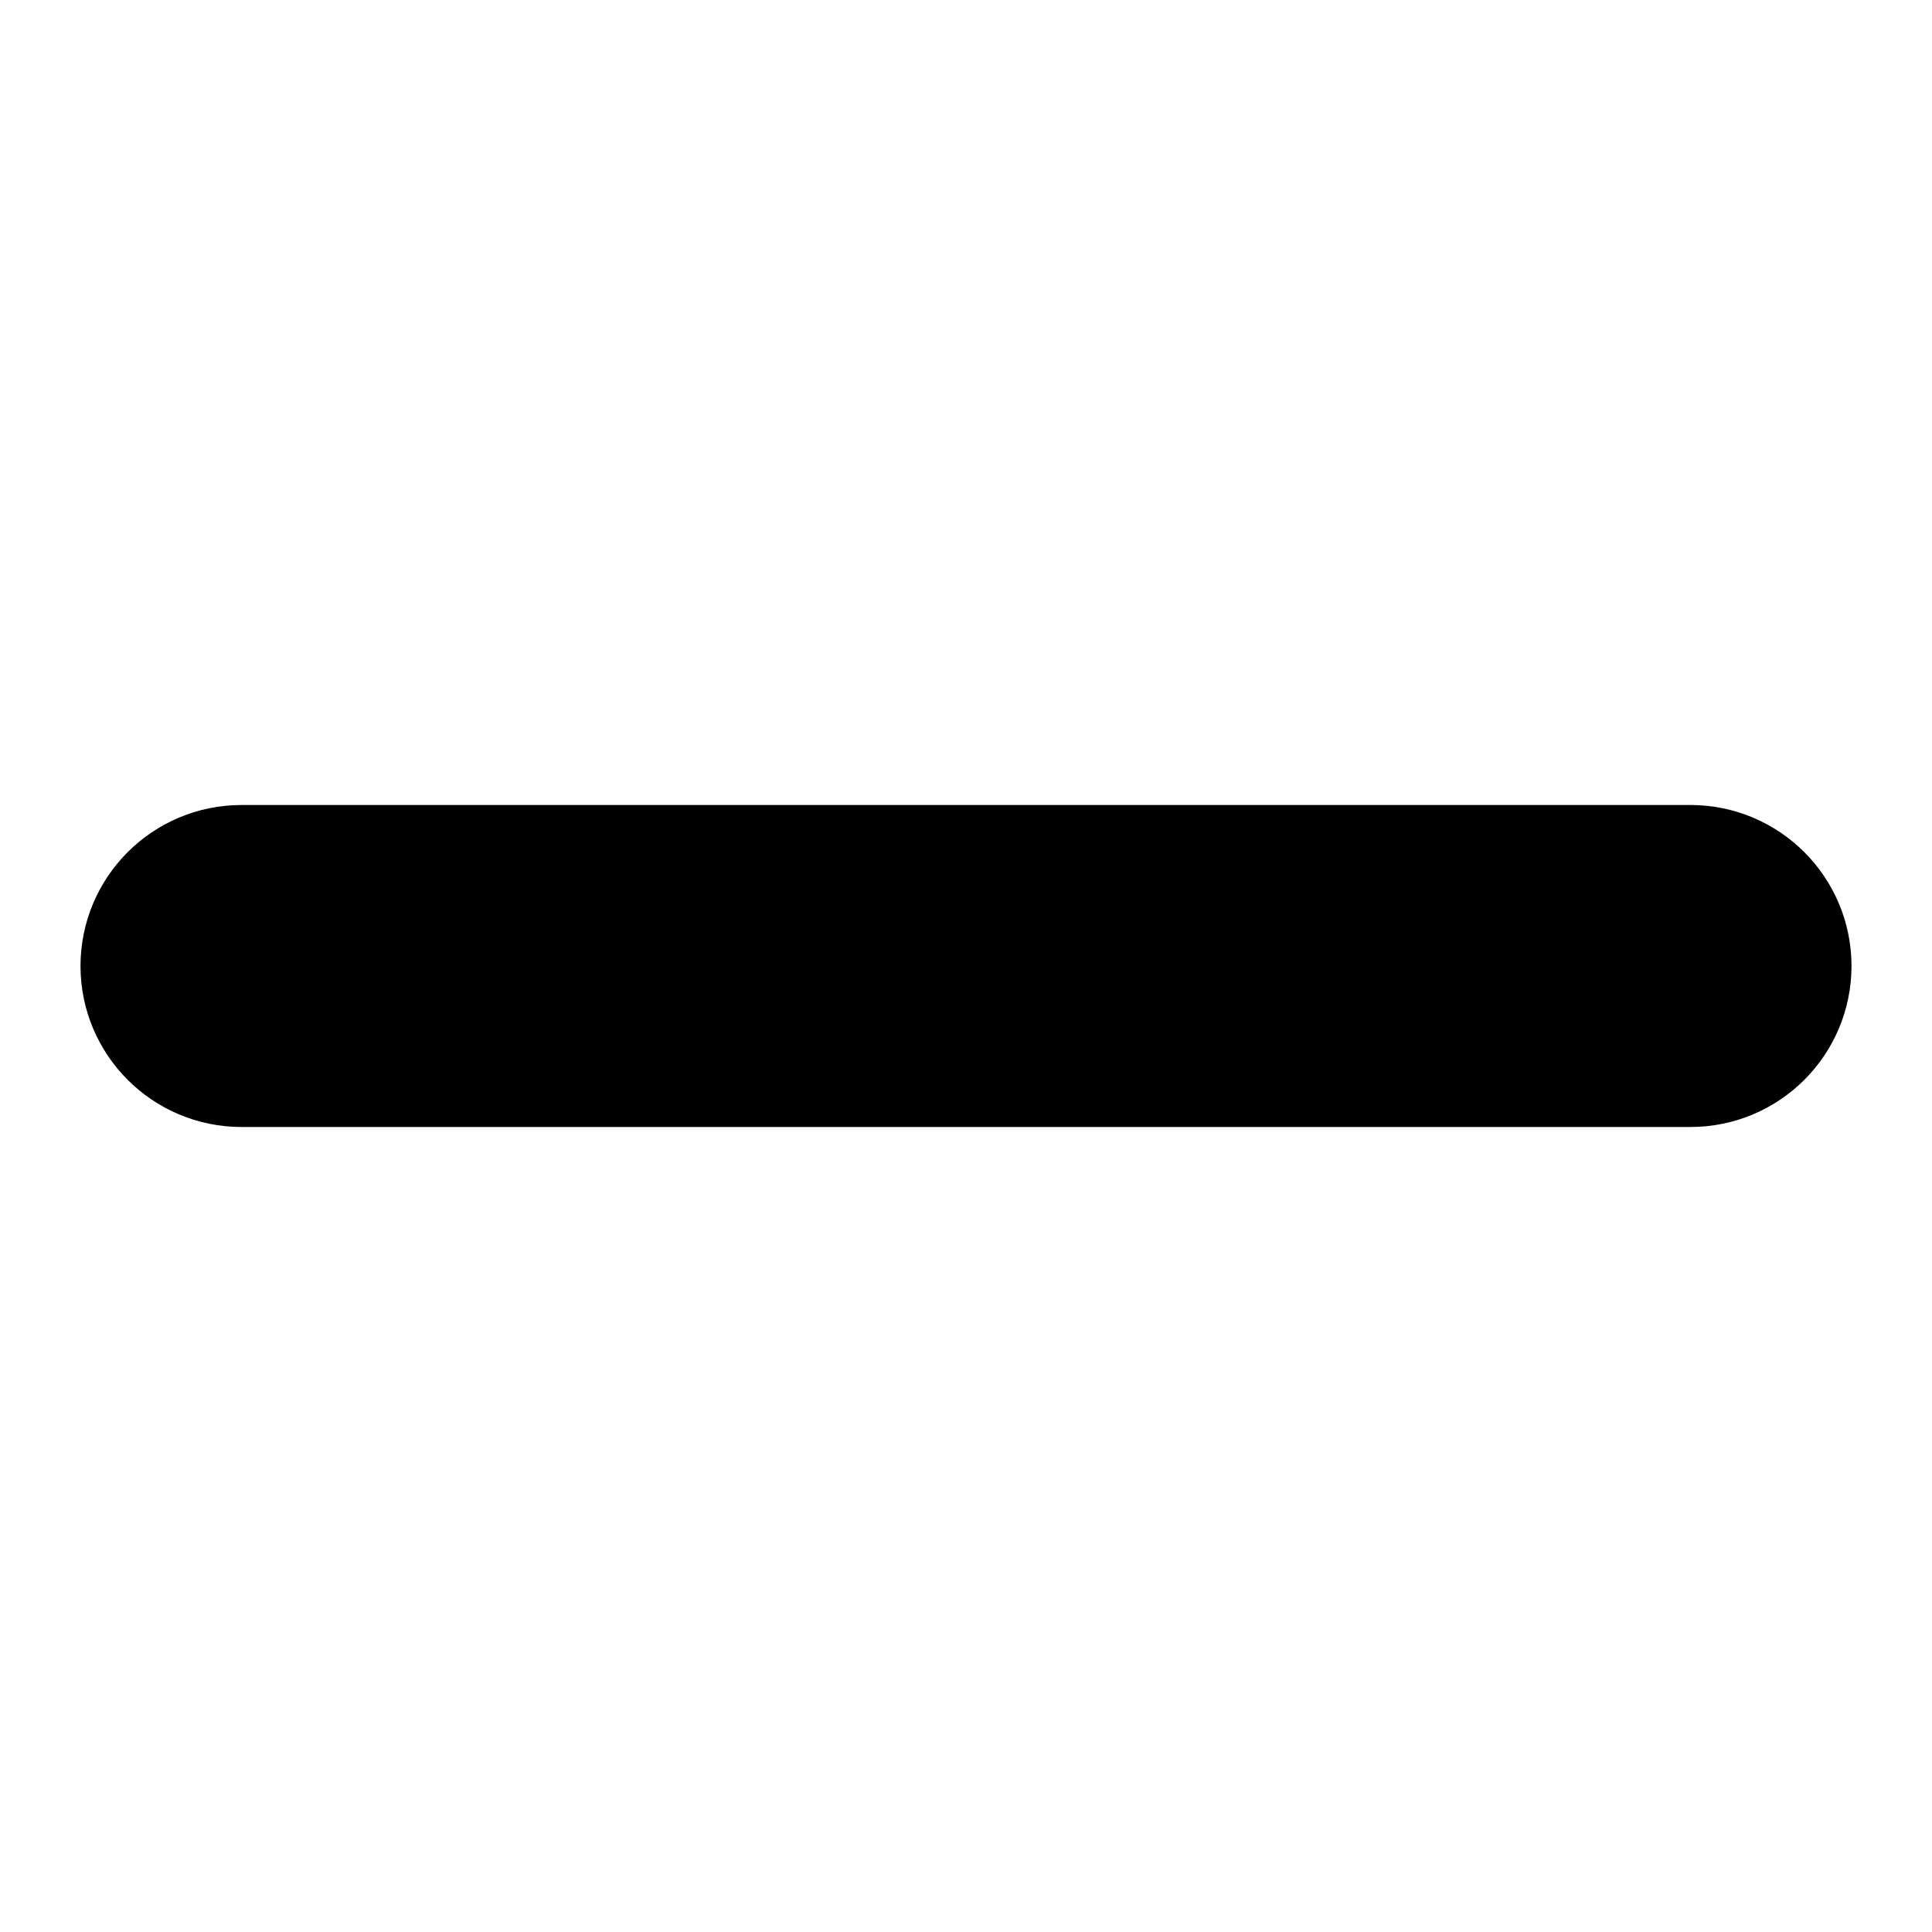
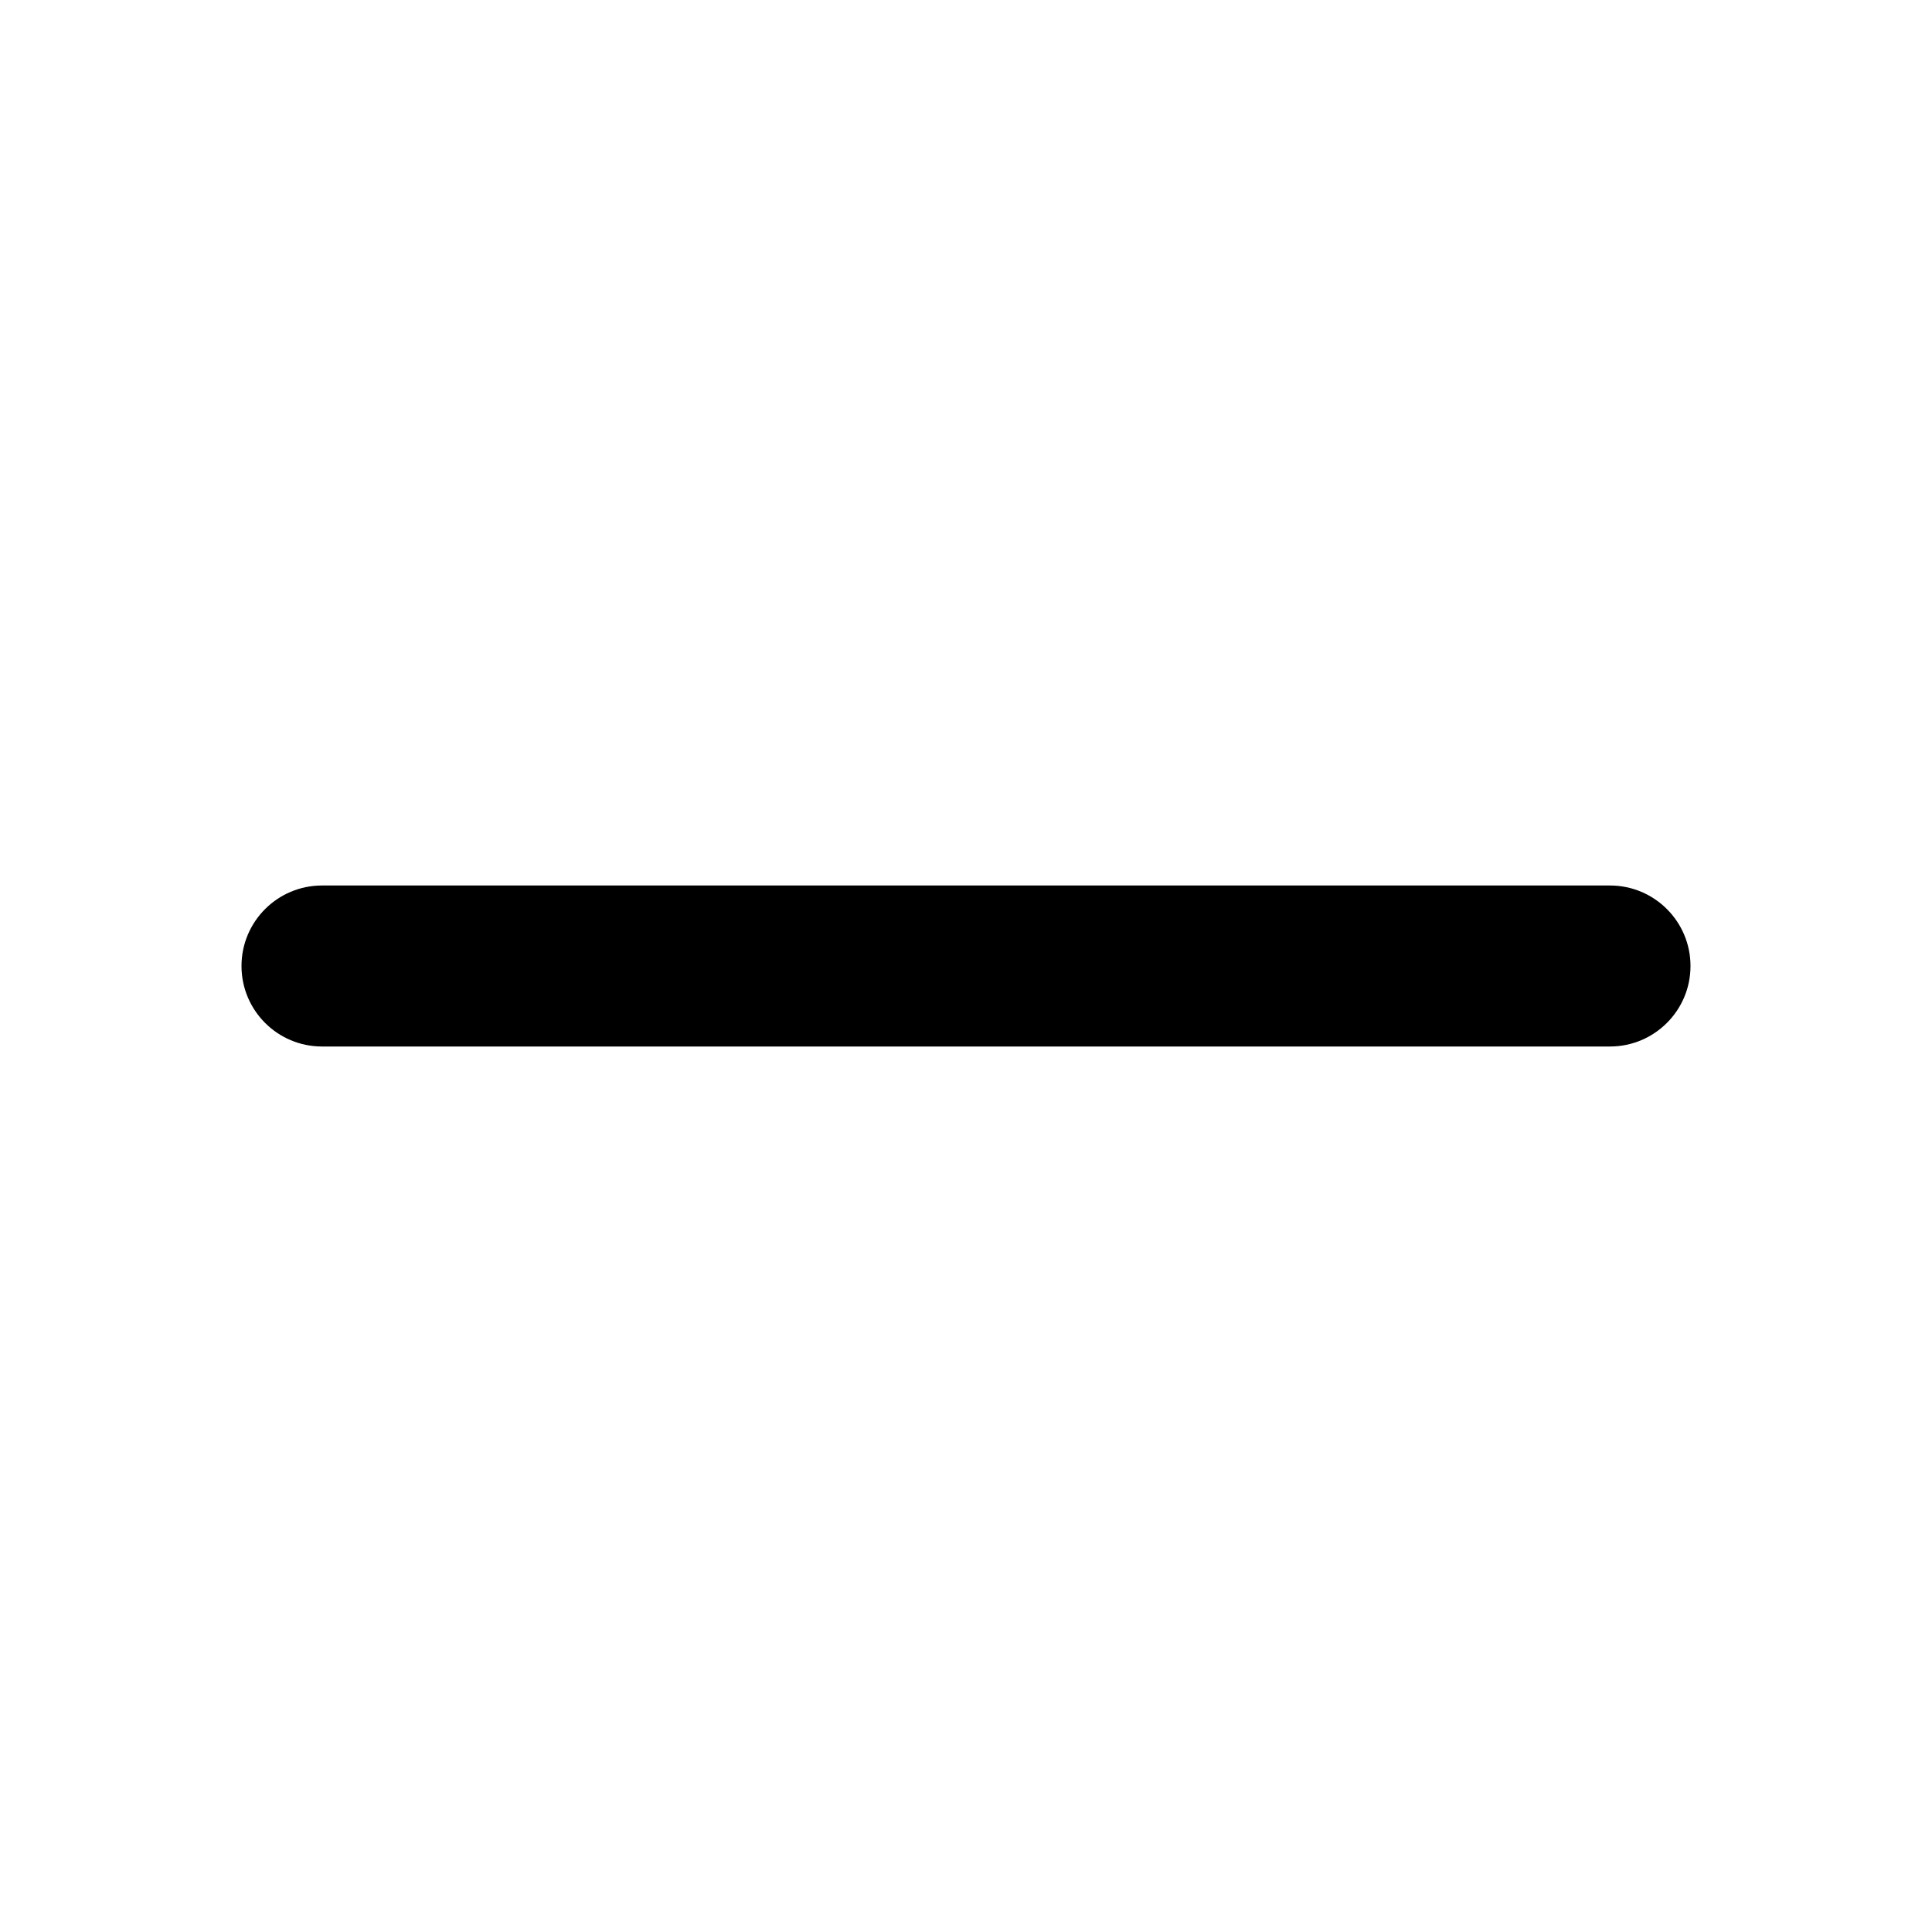
- <svg xmlns="http://www.w3.org/2000/svg" width="800px" height="800px" viewBox="0 0 24 24" fill="none">
-   <path d="M2 12C2 11.448 2.448 11 3 11H21C21.552 11 22 11.448 22 12C22 12.552 21.552 13 21 13H3C2.448 13 2 12.552 2 12Z" stroke="currentColor" stroke-width="2" stroke-linecap="round" />
+ <svg xmlns="http://www.w3.org/2000/svg" width="800px" height="800px" viewBox="0 0 24 24" version="1.1">
+   <g id="页面-1" stroke="none" stroke-width="1" fill="none" fill-rule="evenodd">
+     <g id="System" transform="translate(-192, -192)">
+       <g id="minimize_line" transform="translate(192, 192)">
+         <path d="M24,0 L24,24 L0,24 L0,0 L24,0 Z M12.593,23.258 L12.582,23.26 L12.511,23.295 L12.492,23.299 L12.492,23.299 L12.477,23.295 L12.406,23.26 C12.396,23.256 12.387,23.259 12.382,23.265 L12.378,23.276 L12.361,23.703 L12.366,23.723 L12.377,23.736 L12.48,23.81 L12.495,23.814 L12.495,23.814 L12.507,23.81 L12.611,23.736 L12.623,23.72 L12.623,23.72 L12.627,23.703 L12.61,23.276 C12.608,23.266 12.601,23.259 12.593,23.258 L12.593,23.258 Z M12.858,23.145 L12.845,23.147 L12.66,23.24 L12.65,23.25 L12.65,23.25 L12.647,23.261 L12.665,23.691 L12.67,23.703 L12.67,23.703 L12.678,23.71 L12.879,23.803 C12.891,23.807 12.902,23.803 12.908,23.795 L12.912,23.781 L12.878,23.167 C12.875,23.155 12.867,23.147 12.858,23.145 L12.858,23.145 Z M12.143,23.147 C12.133,23.142 12.122,23.145 12.116,23.153 L12.11,23.167 L12.076,23.781 C12.075,23.793 12.083,23.802 12.093,23.805 L12.108,23.803 L12.309,23.71 L12.319,23.702 L12.319,23.702 L12.323,23.691 L12.34,23.261 L12.337,23.249 L12.337,23.249 L12.328,23.24 L12.143,23.147 Z" id="MingCute" fill-rule="nonzero">
+ 
+                 </path>
+         <path d="M3,12 C3,11.448 3.448,11 4,11 L20,11 C20.552,11 21,11.448 21,12 C21,12.552 20.552,13 20,13 L4,13 C3.448,13 3,12.552 3,12 Z" id="路径" fill="currentColor">
+ 
+                 </path>
+       </g>
+     </g>
+   </g>
</svg>
